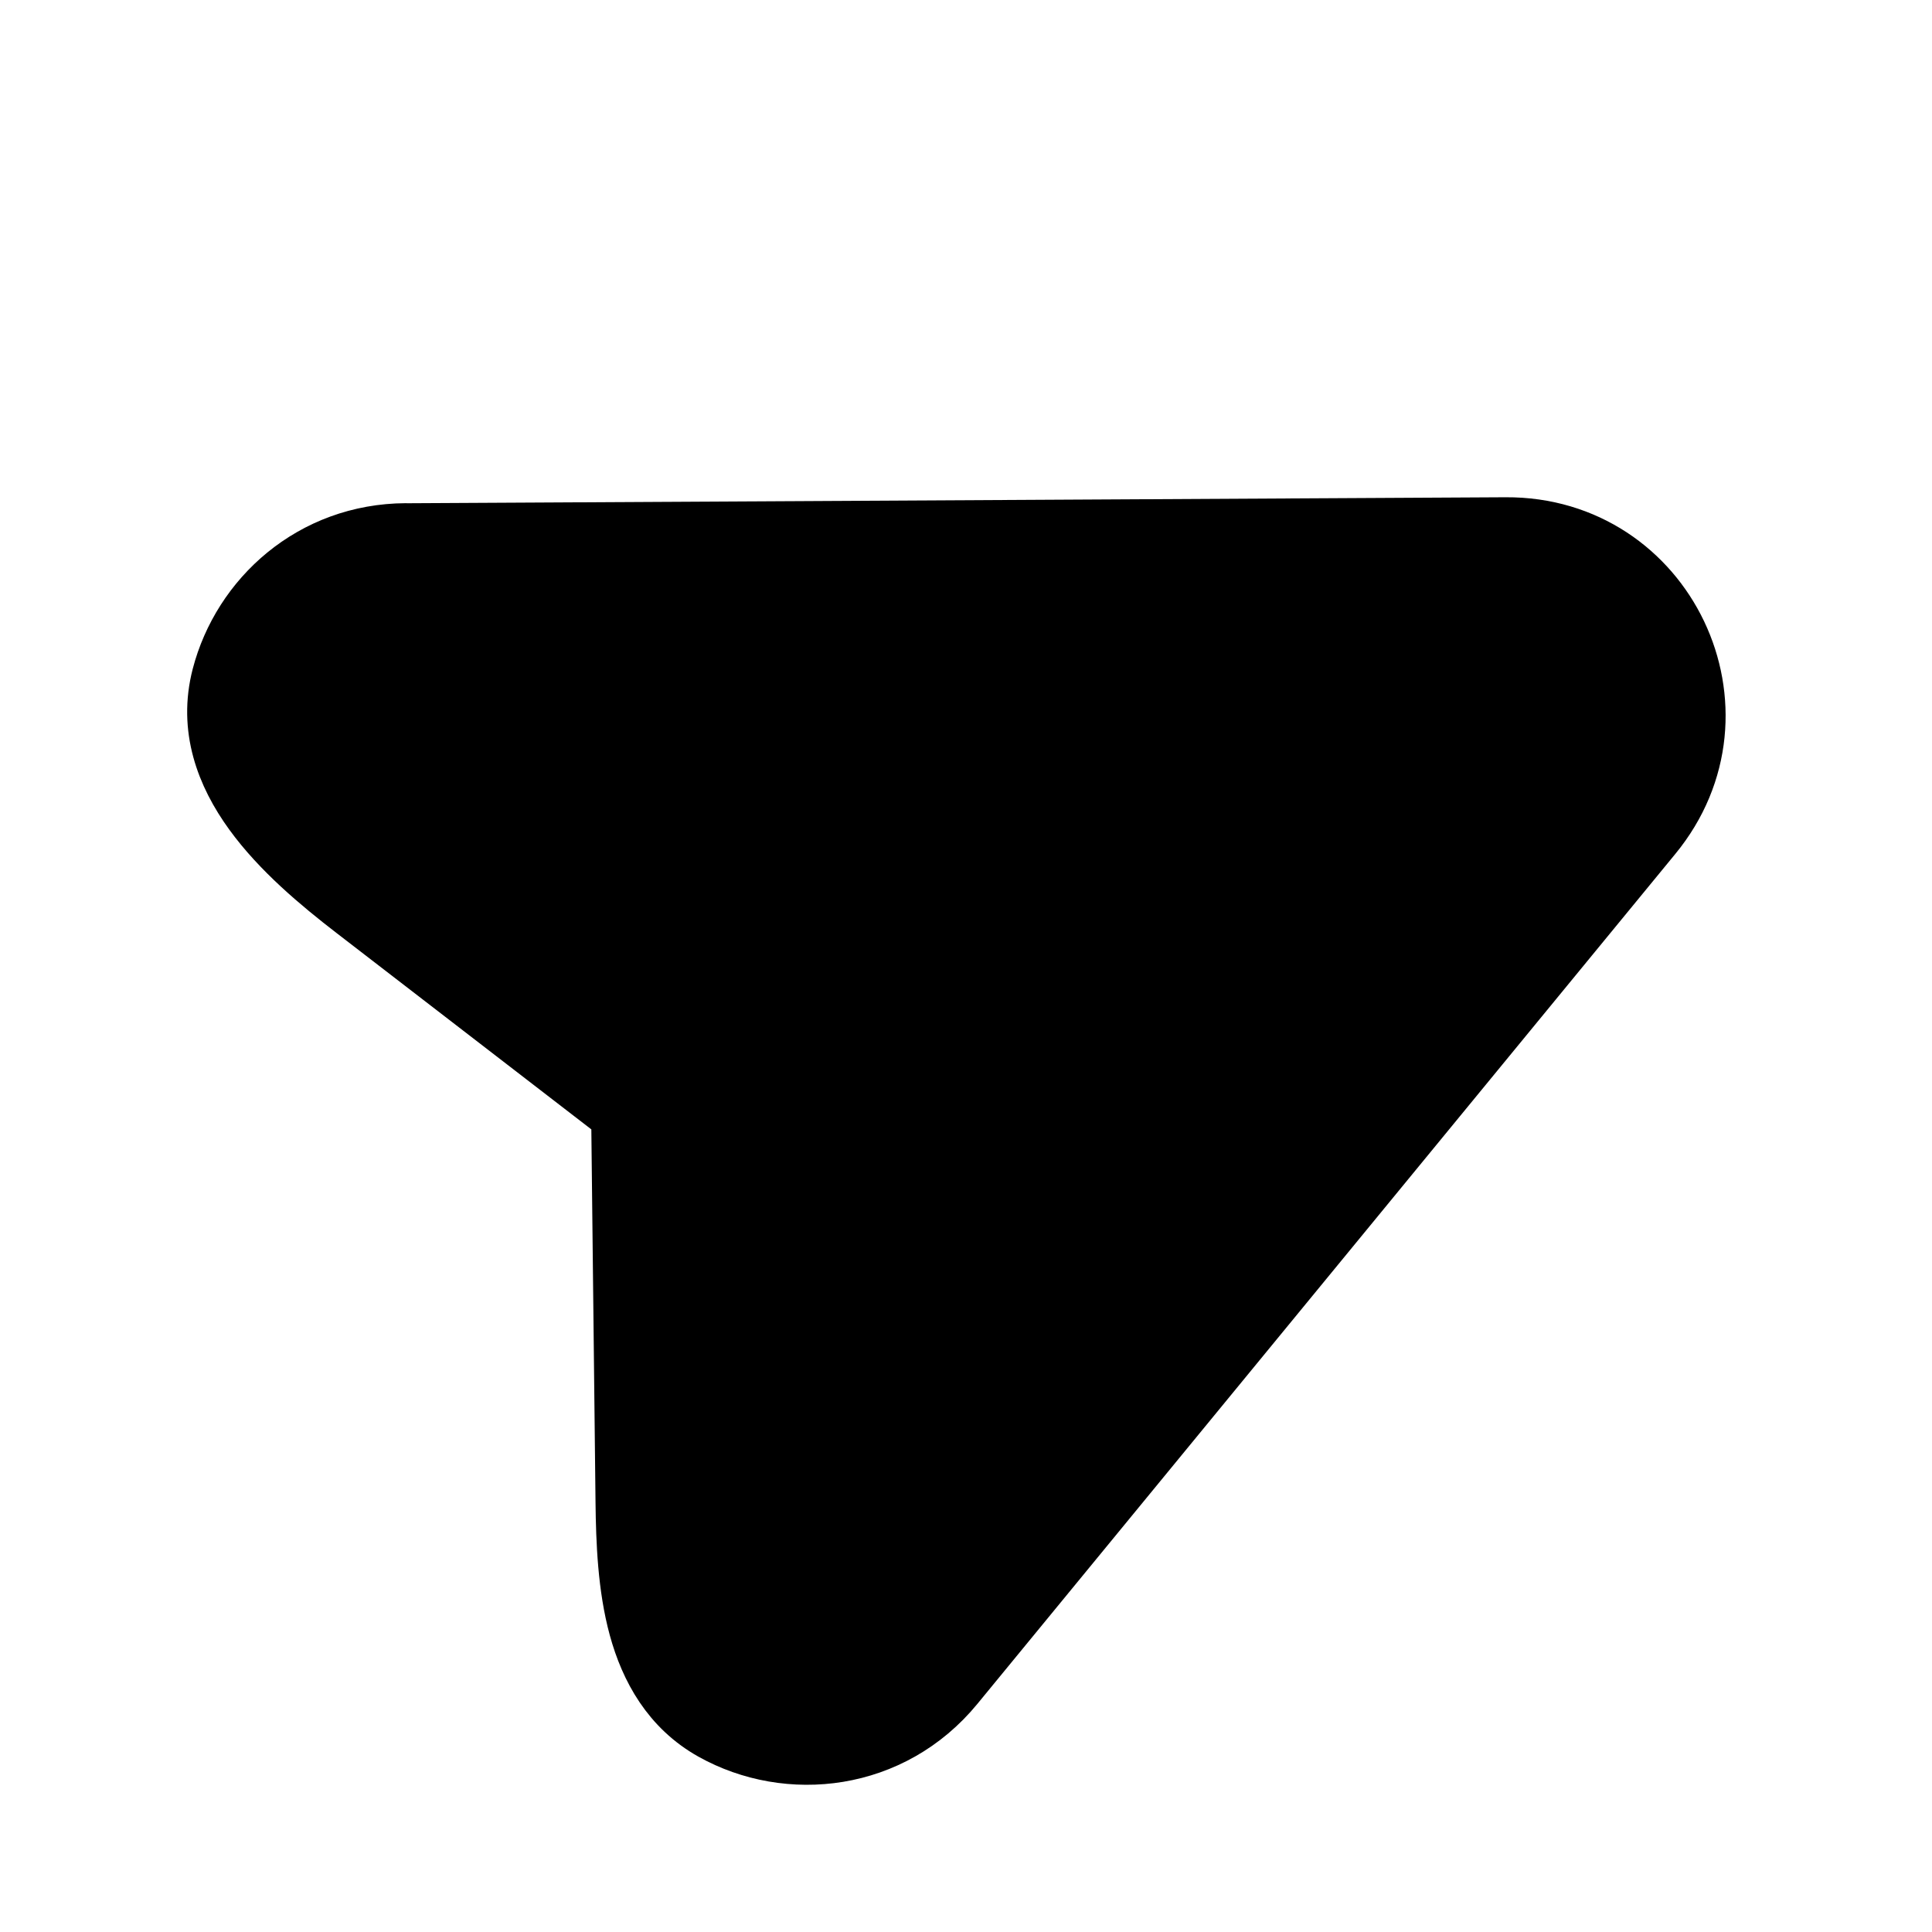
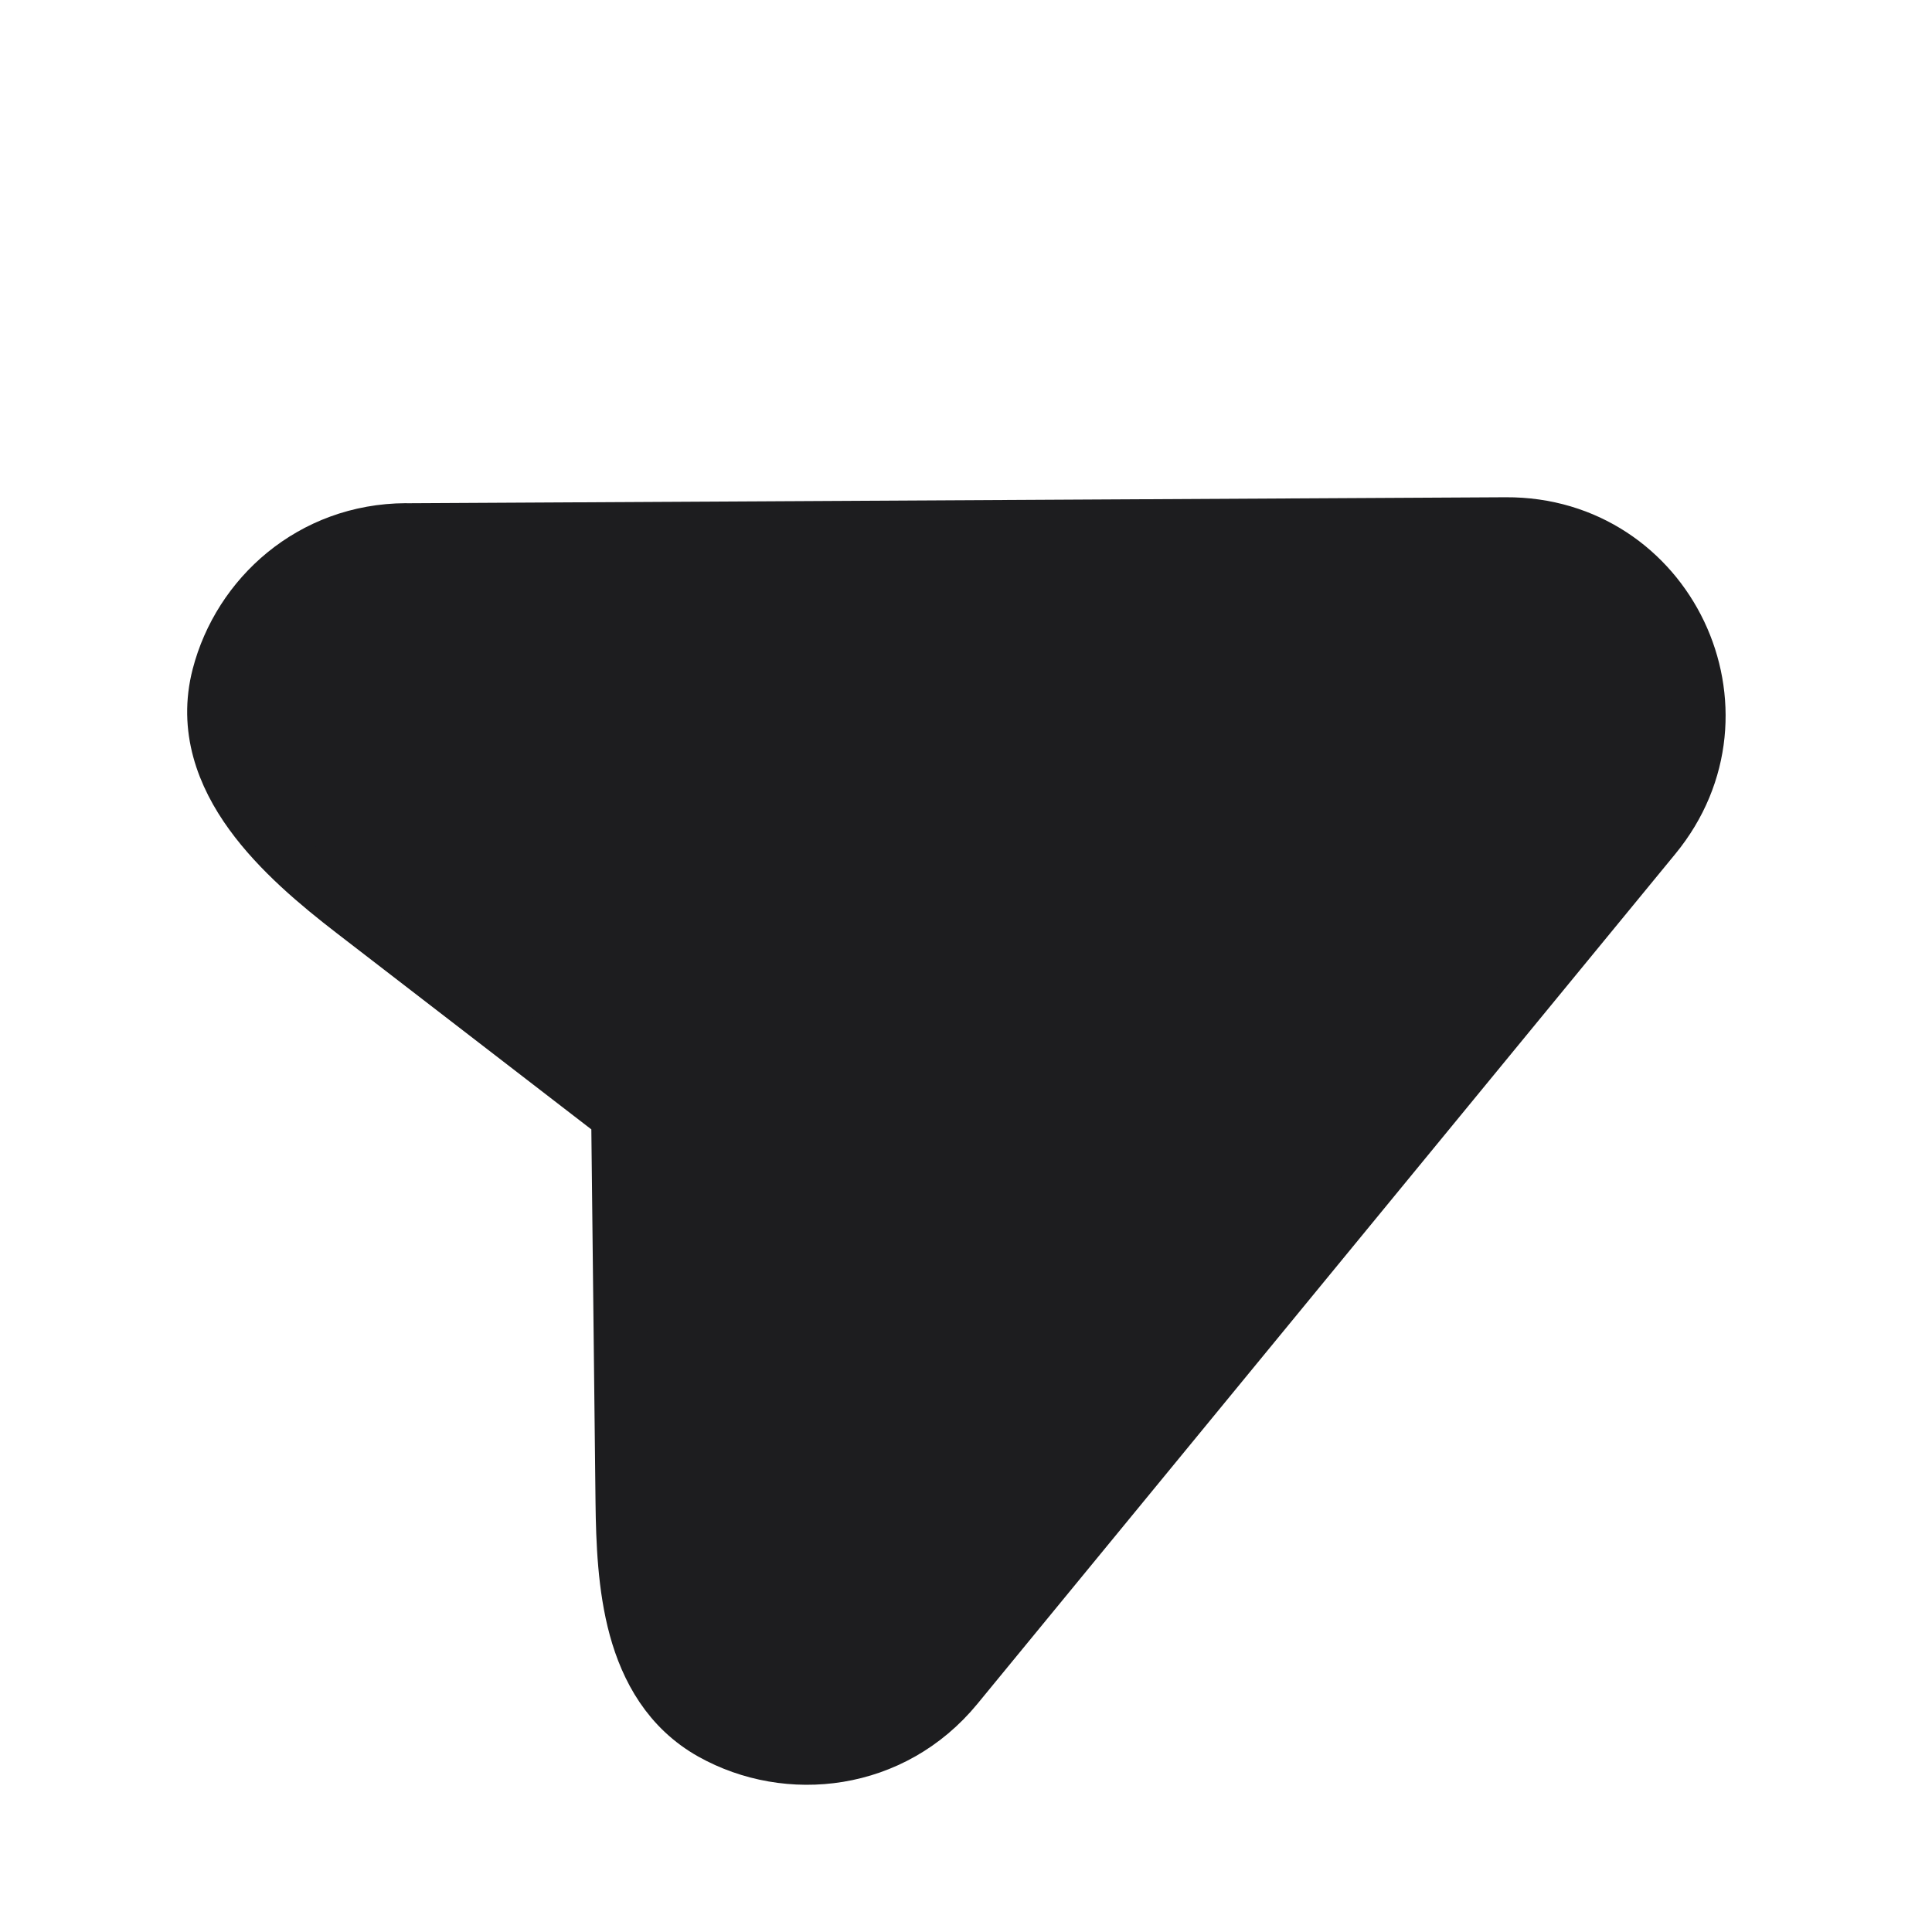
<svg xmlns="http://www.w3.org/2000/svg" width="29" height="29" viewBox="0 0 29 29" fill="none">
-   <path d="M3.28 10.141C3.591 8.944 4.668 7.96 6.092 7.953L6.091 7.954L22.6 7.864C25.047 7.85 26.391 10.674 24.838 12.564L14.361 25.323C13.4 26.493 11.831 26.663 10.679 26.019C10.038 25.66 9.709 25.062 9.539 24.44C9.371 23.824 9.346 23.14 9.339 22.549L9.274 16.754L5.293 13.686C4.769 13.282 4.179 12.789 3.764 12.216C3.344 11.637 3.074 10.934 3.28 10.141Z" fill="black" stroke="black" stroke-width="0.8" stroke-linecap="round" stroke-linejoin="round" />
+   <path d="M3.28 10.141C3.591 8.944 4.668 7.96 6.092 7.953L6.091 7.954L22.6 7.864C25.047 7.85 26.391 10.674 24.838 12.564L14.361 25.323C13.4 26.493 11.831 26.663 10.679 26.019C10.038 25.66 9.709 25.062 9.539 24.44C9.371 23.824 9.346 23.14 9.339 22.549L9.274 16.754L5.293 13.686C4.769 13.282 4.179 12.789 3.764 12.216C3.344 11.637 3.074 10.934 3.28 10.141Z" fill="#1D1D1F" stroke="#1D1D1F" stroke-width="0.8" stroke-linecap="round" stroke-linejoin="round" />
</svg>
